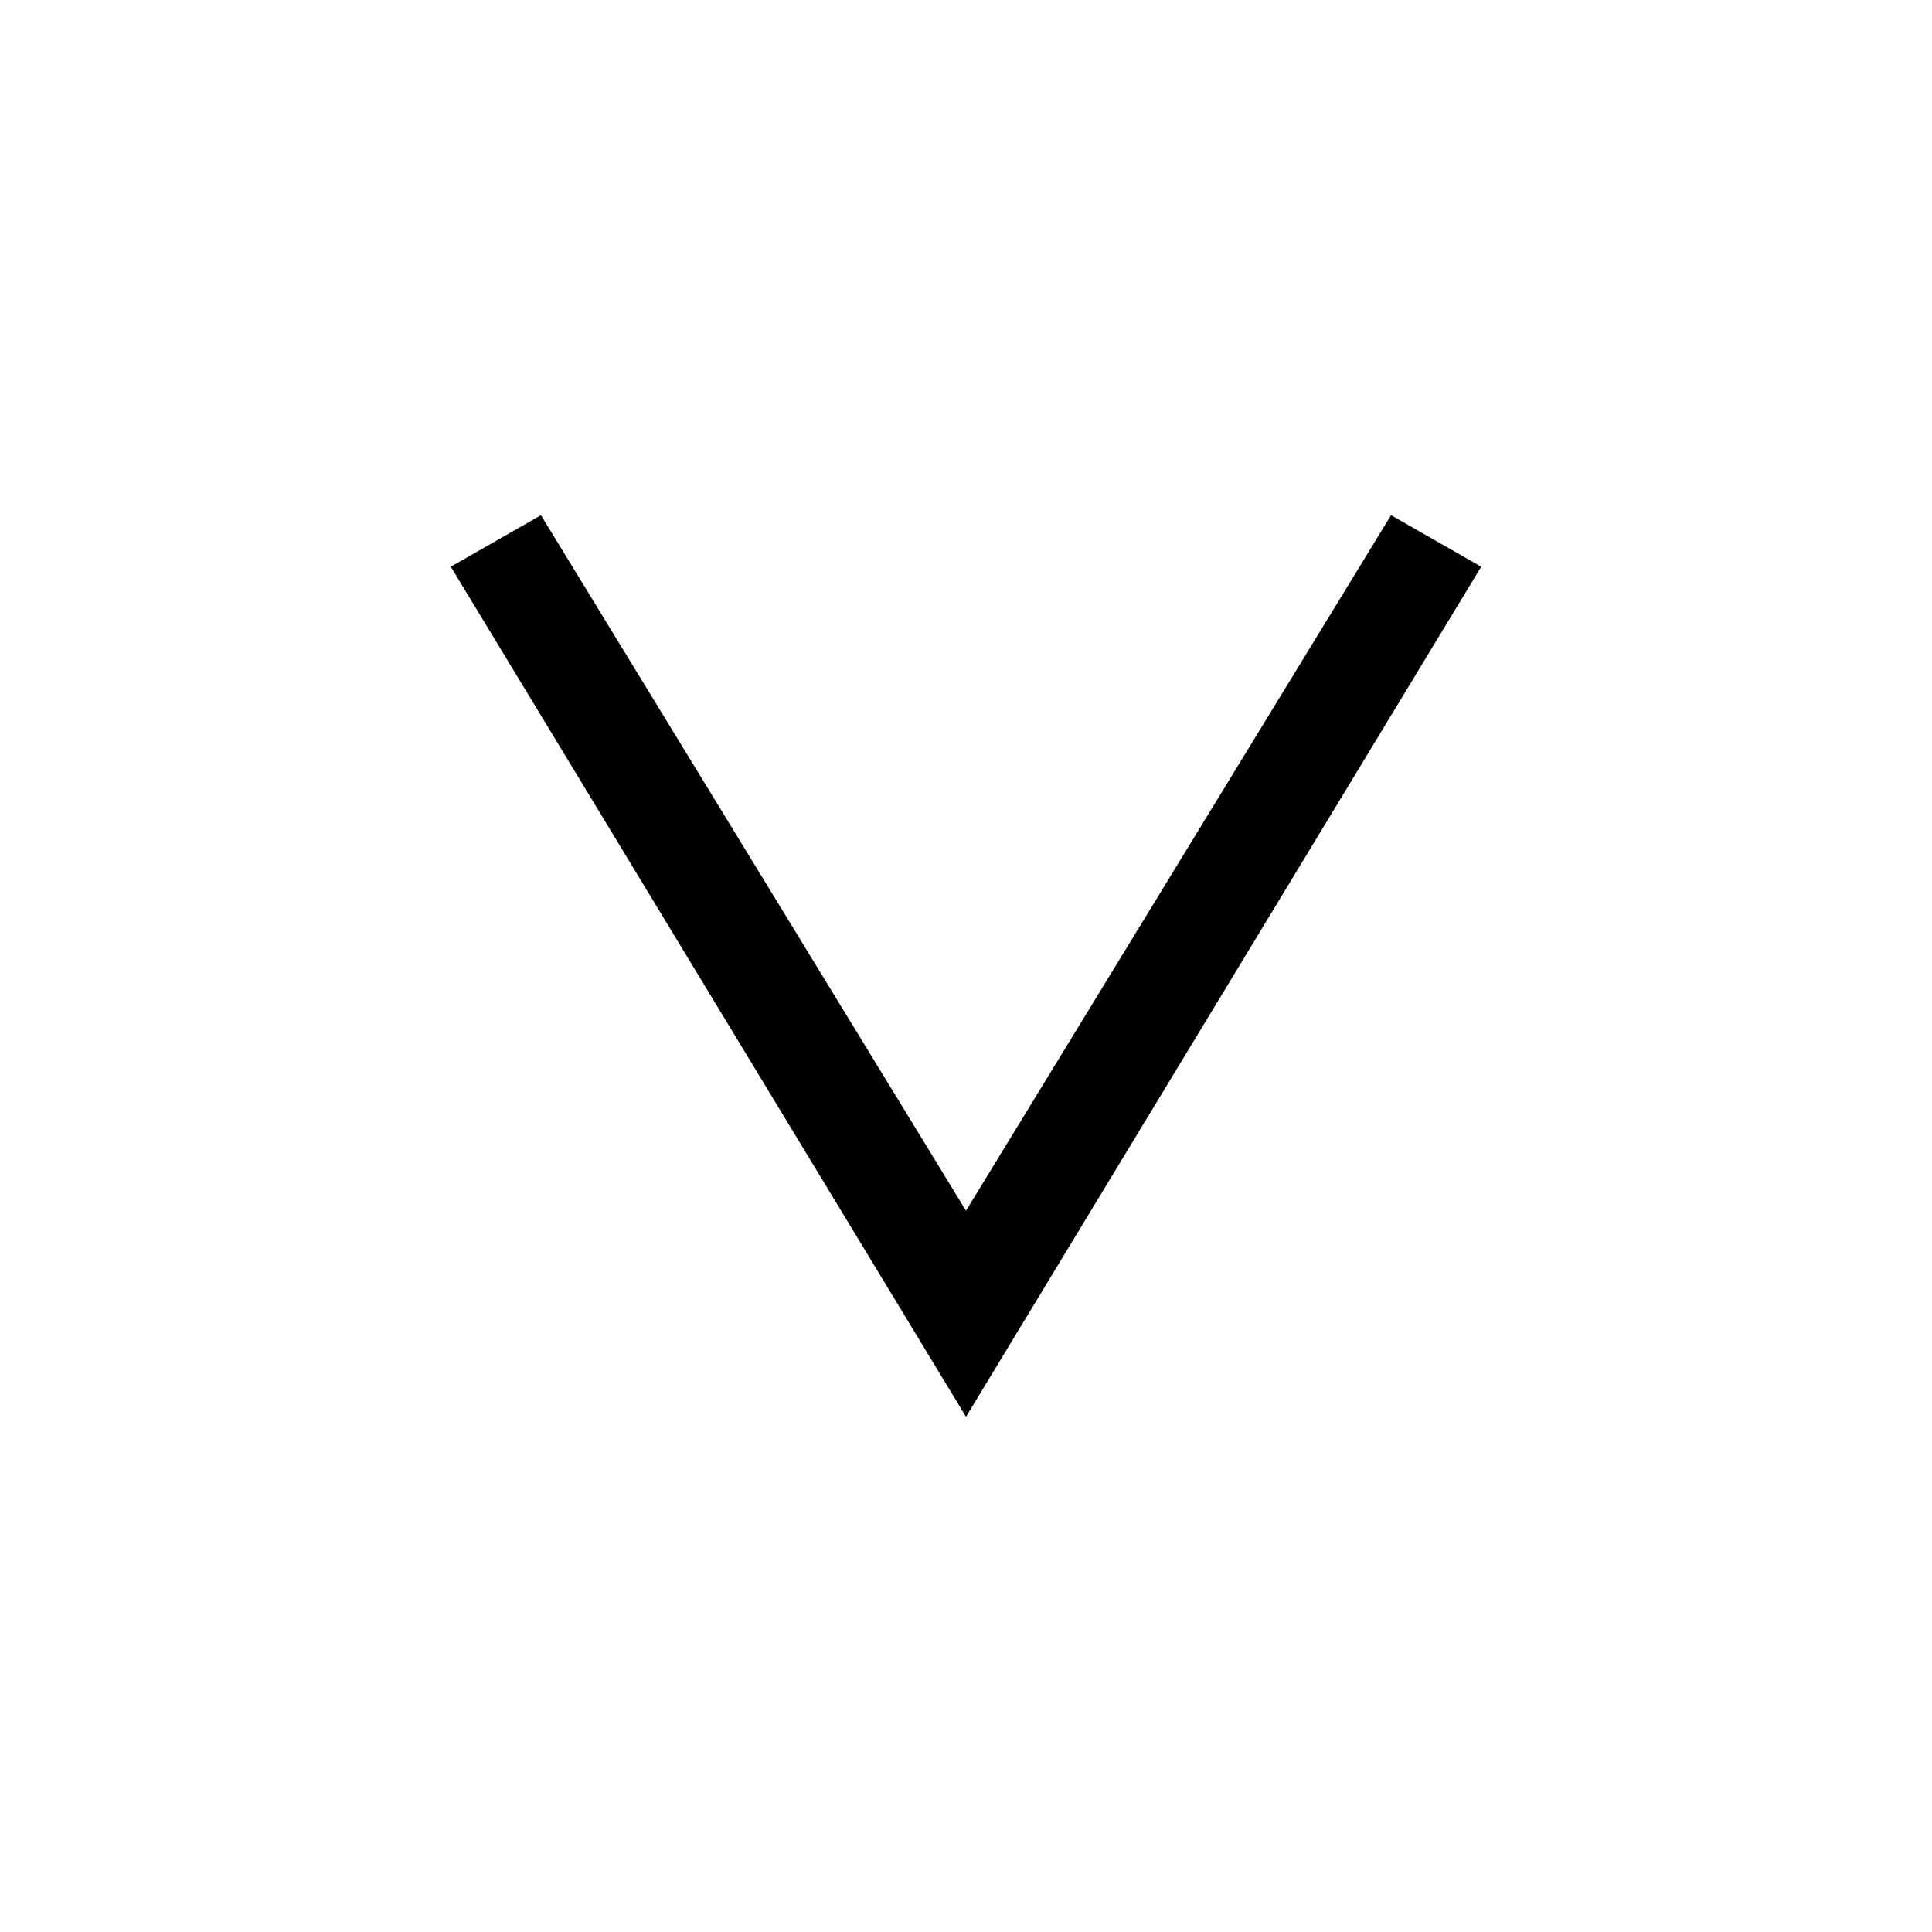
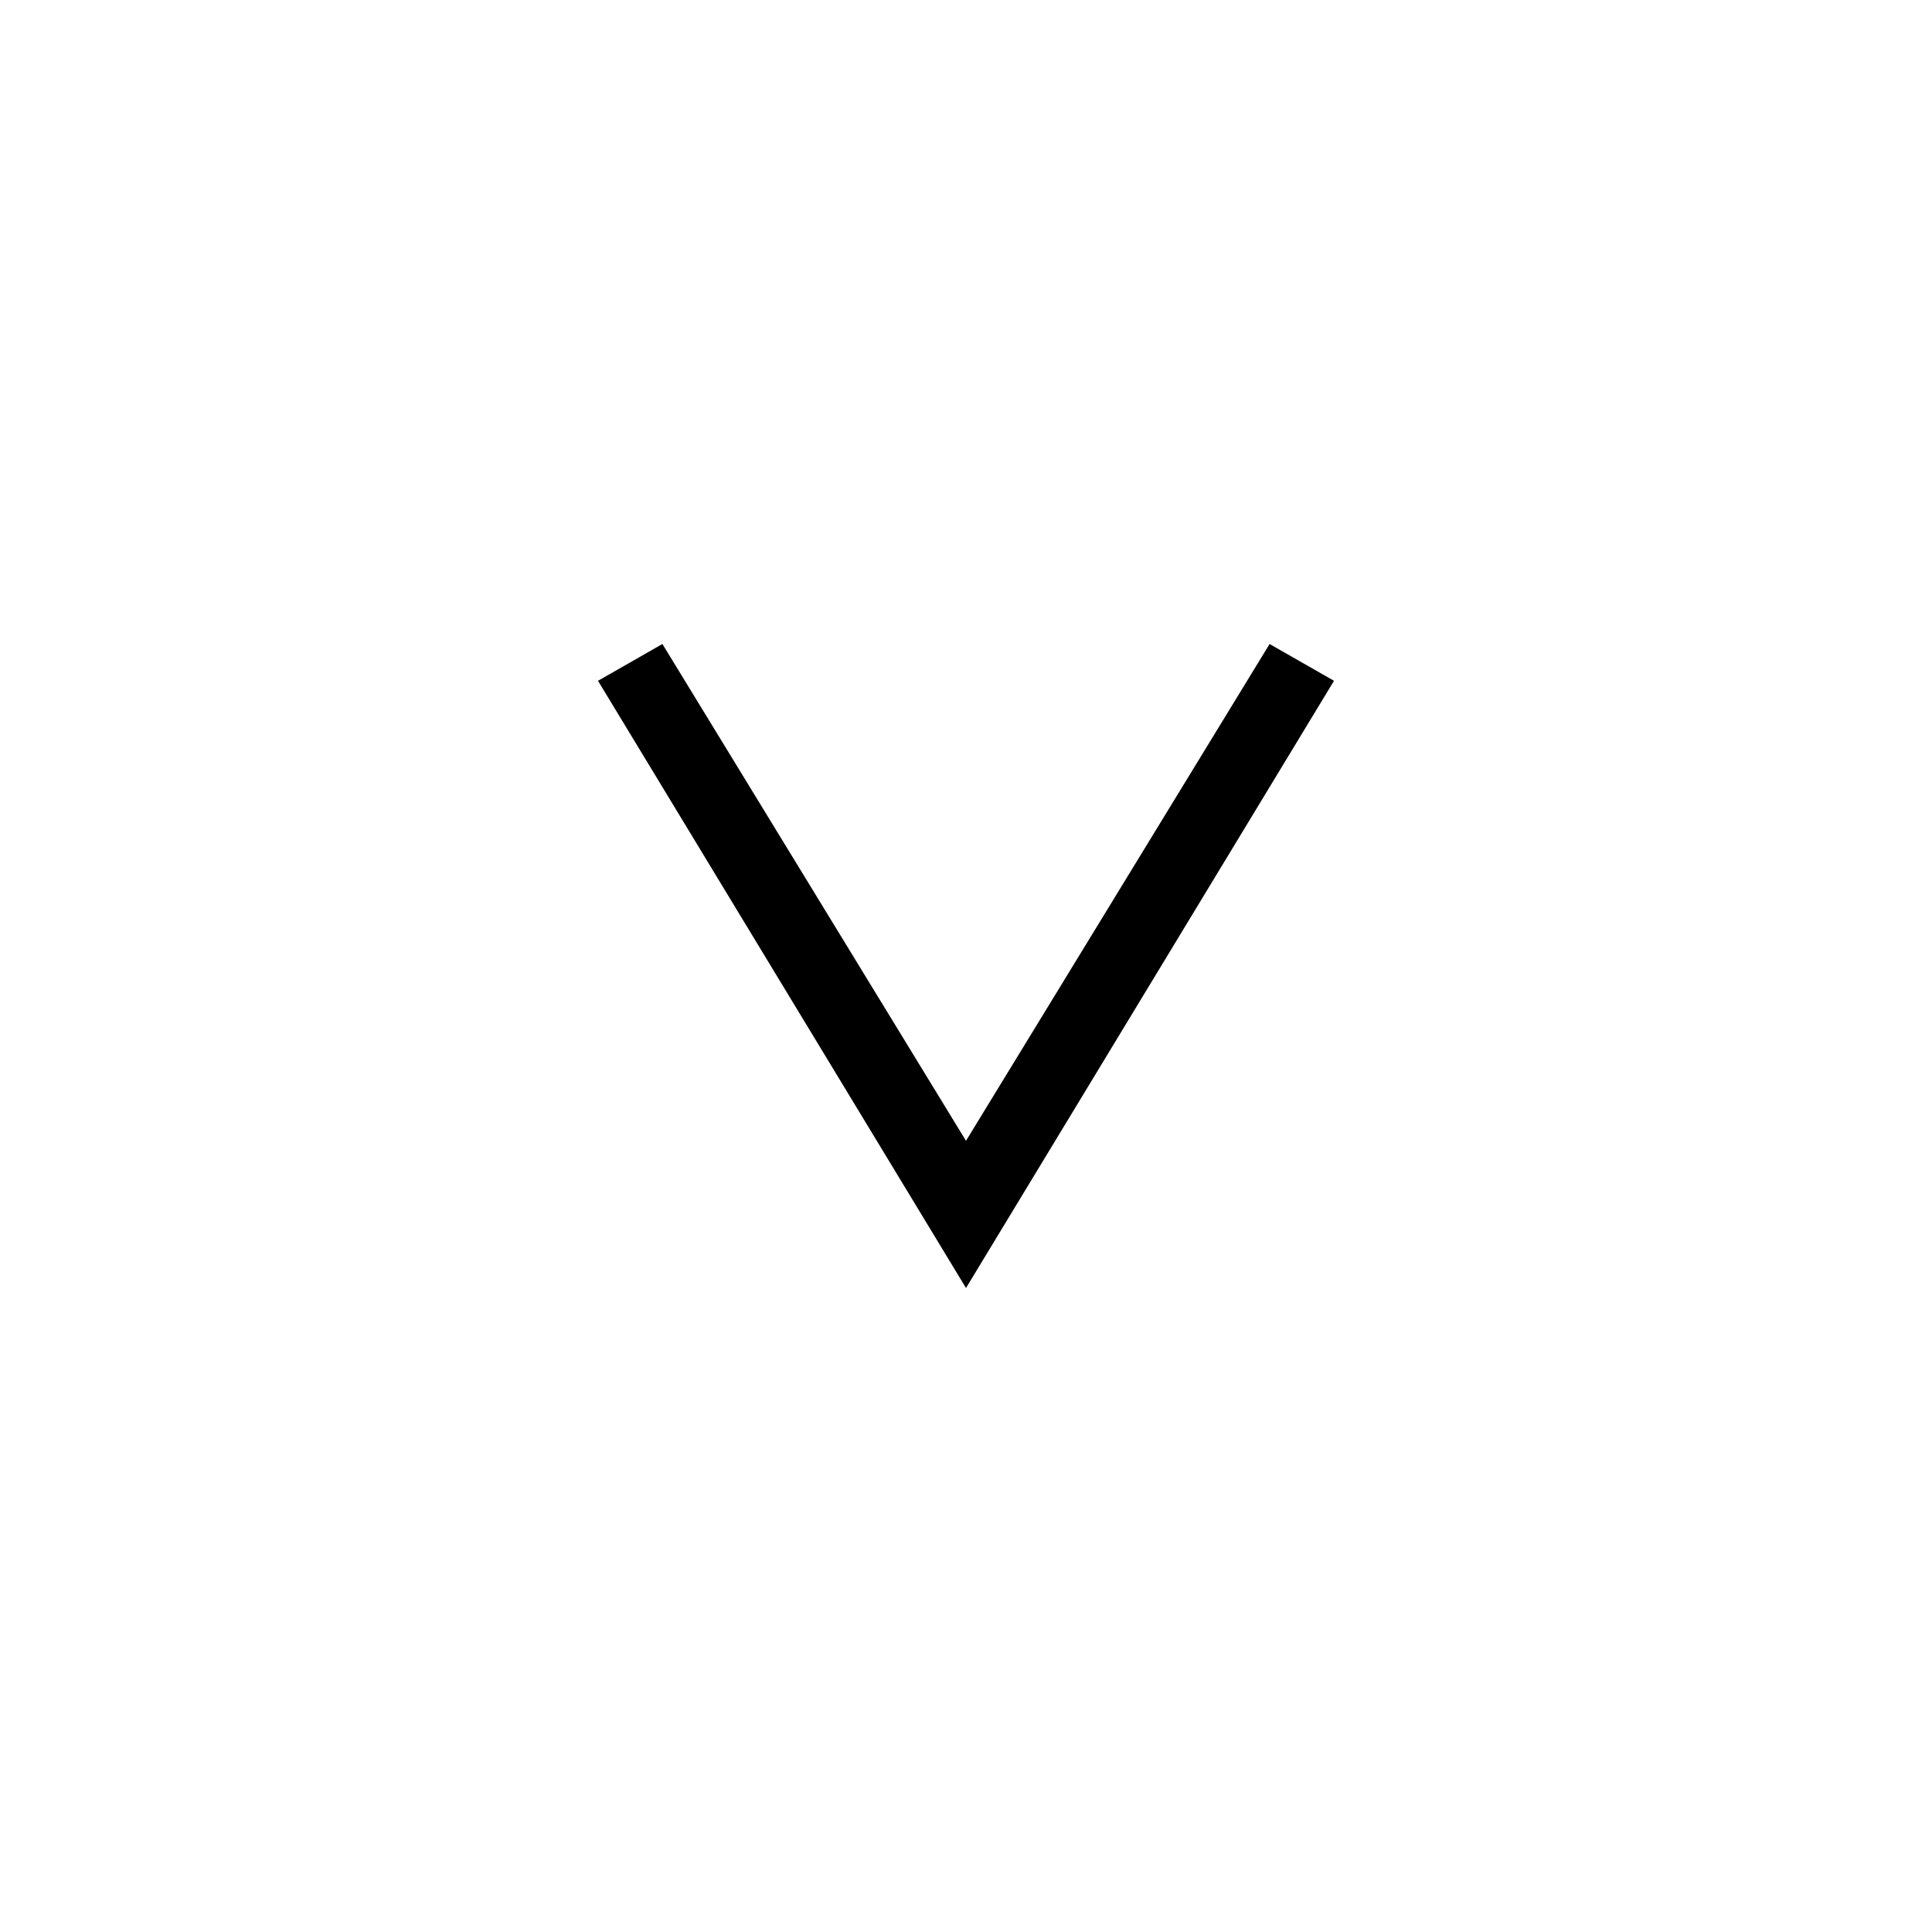
- <svg xmlns="http://www.w3.org/2000/svg" version="1.1" id="Layer_1" x="0px" y="0px" width="15px" height="15px" viewBox="0 0 15 15" style="enable-background:new 0 0 15 15;" xml:space="preserve">
+ <svg xmlns="http://www.w3.org/2000/svg" version="1.1" id="Layer_1" x="0px" y="0px" width="21px" height="21px" viewBox="-3 -3 21 21" xml:space="preserve">
  <polygon points="7.5,11 3.5,4.4 4.2,4 7.5,9.4 10.8,4 11.5,4.4 " />
</svg>
